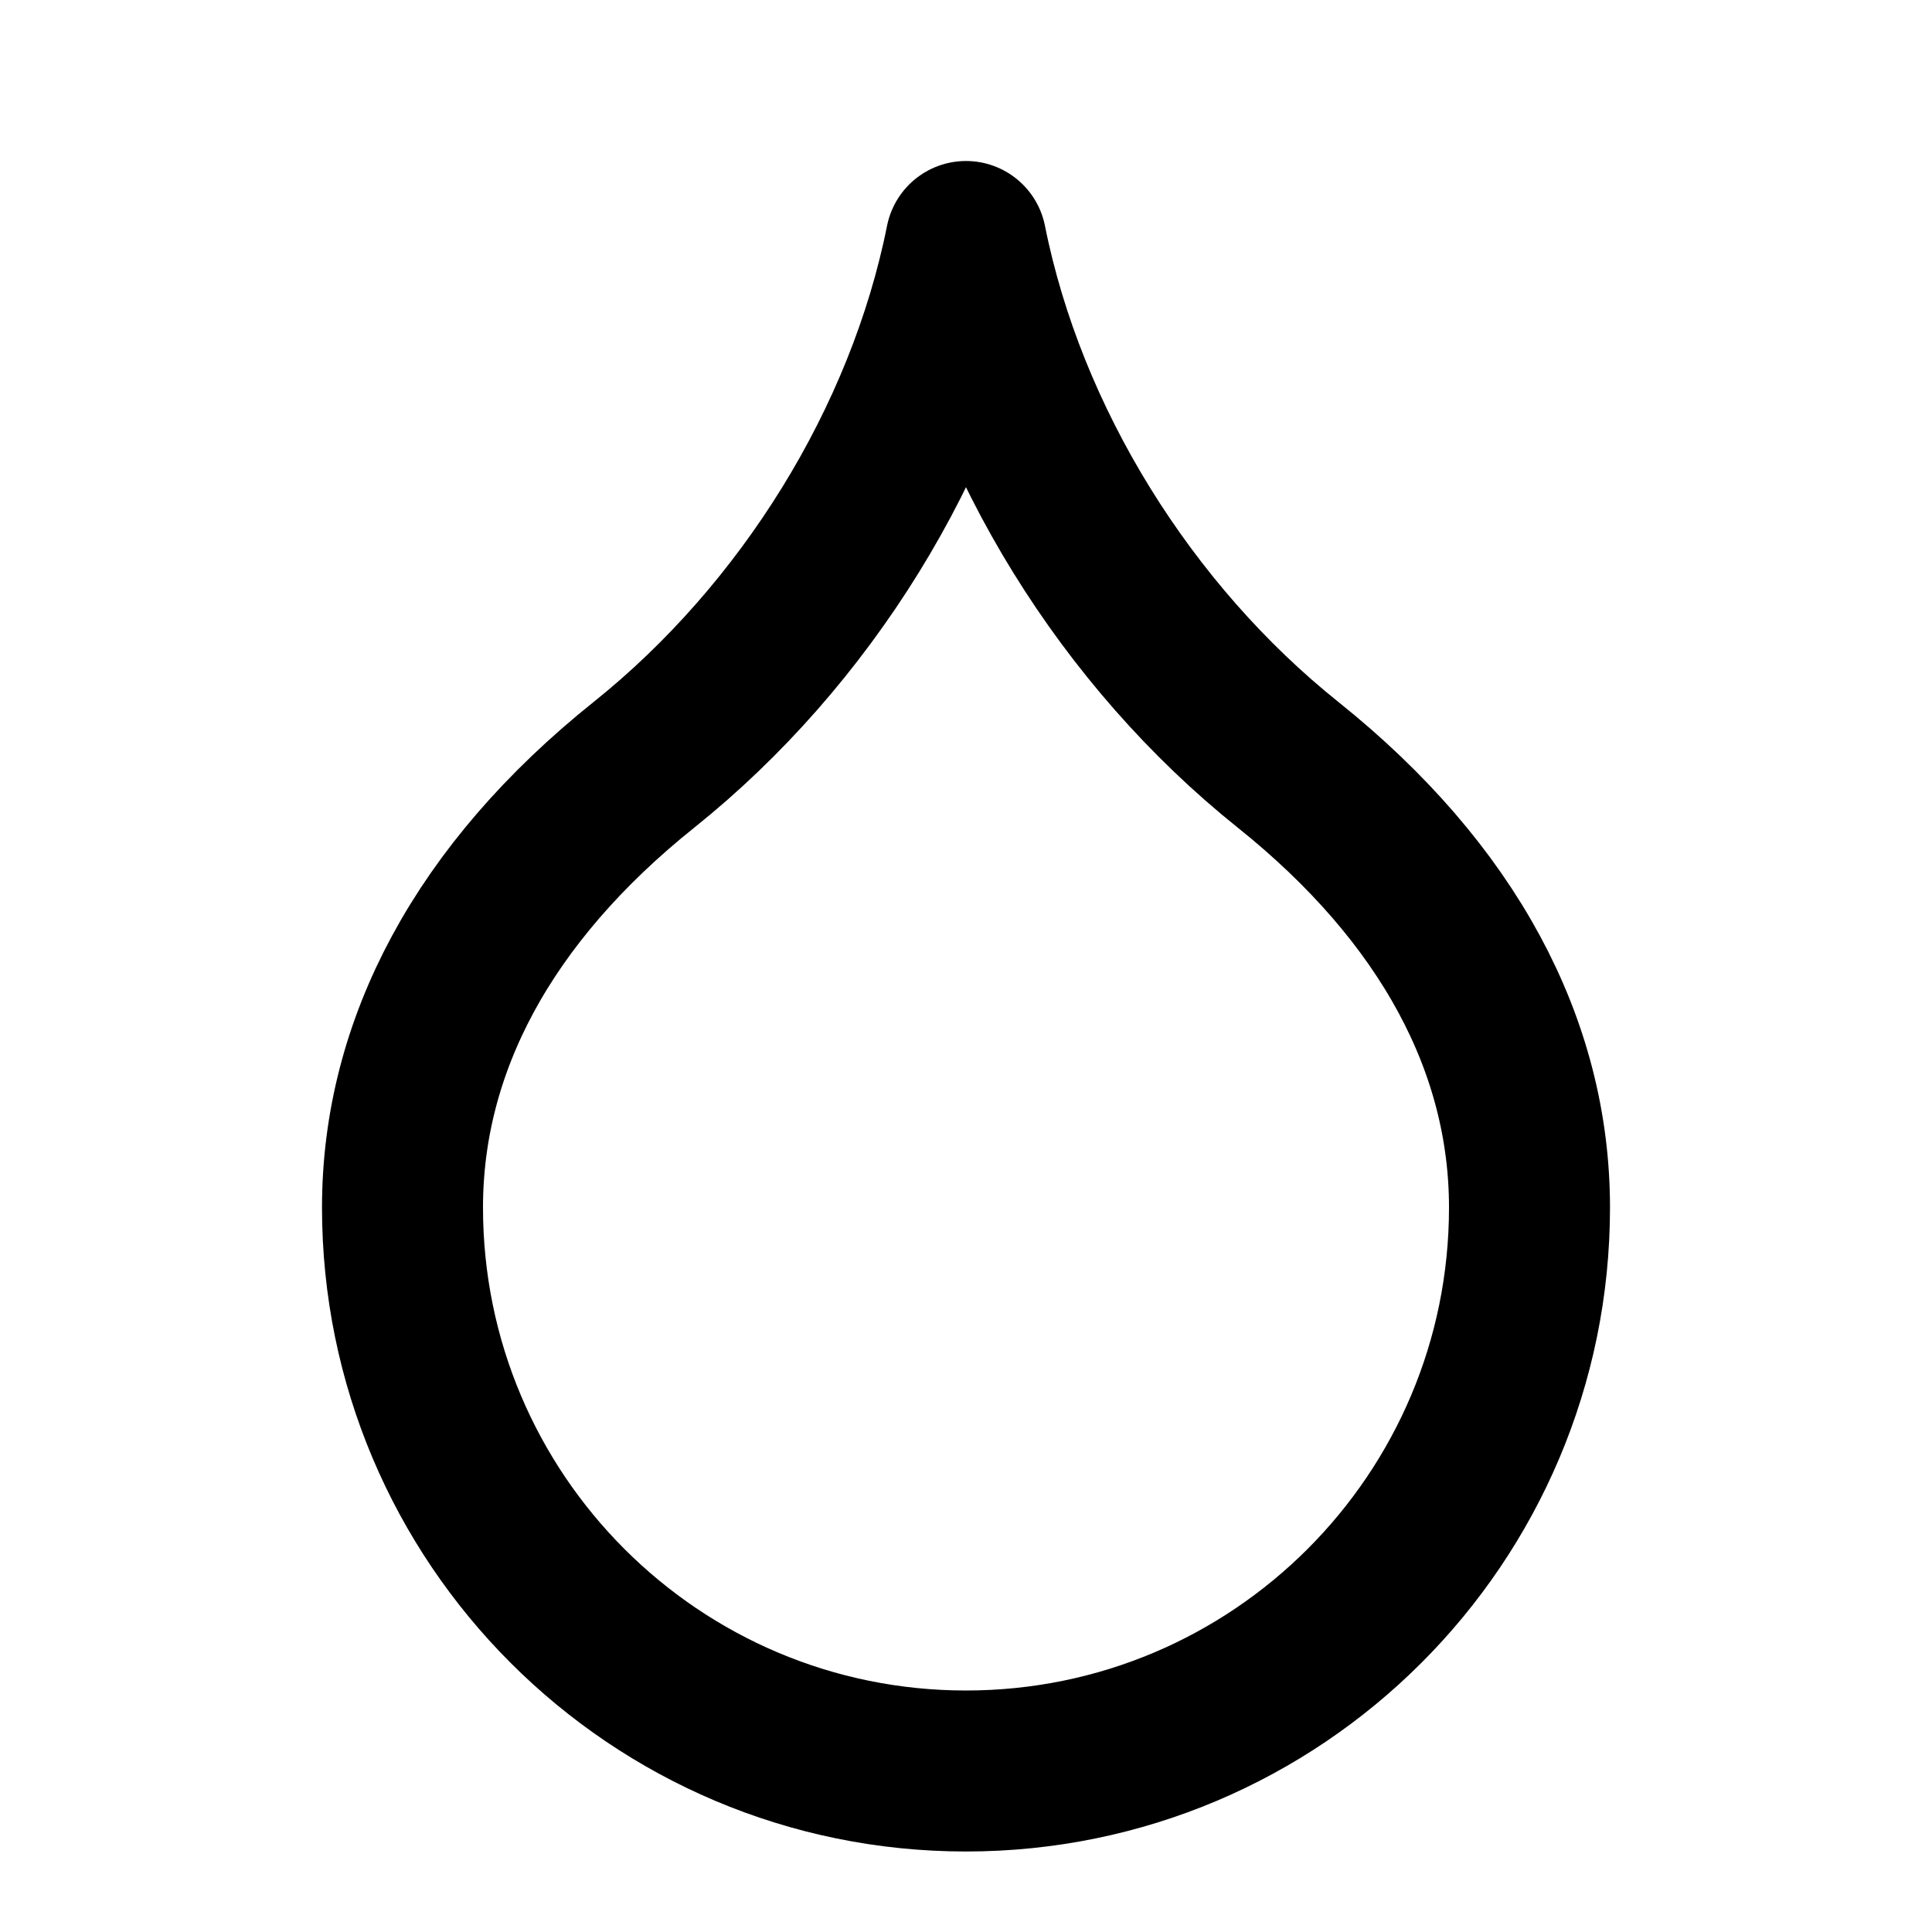
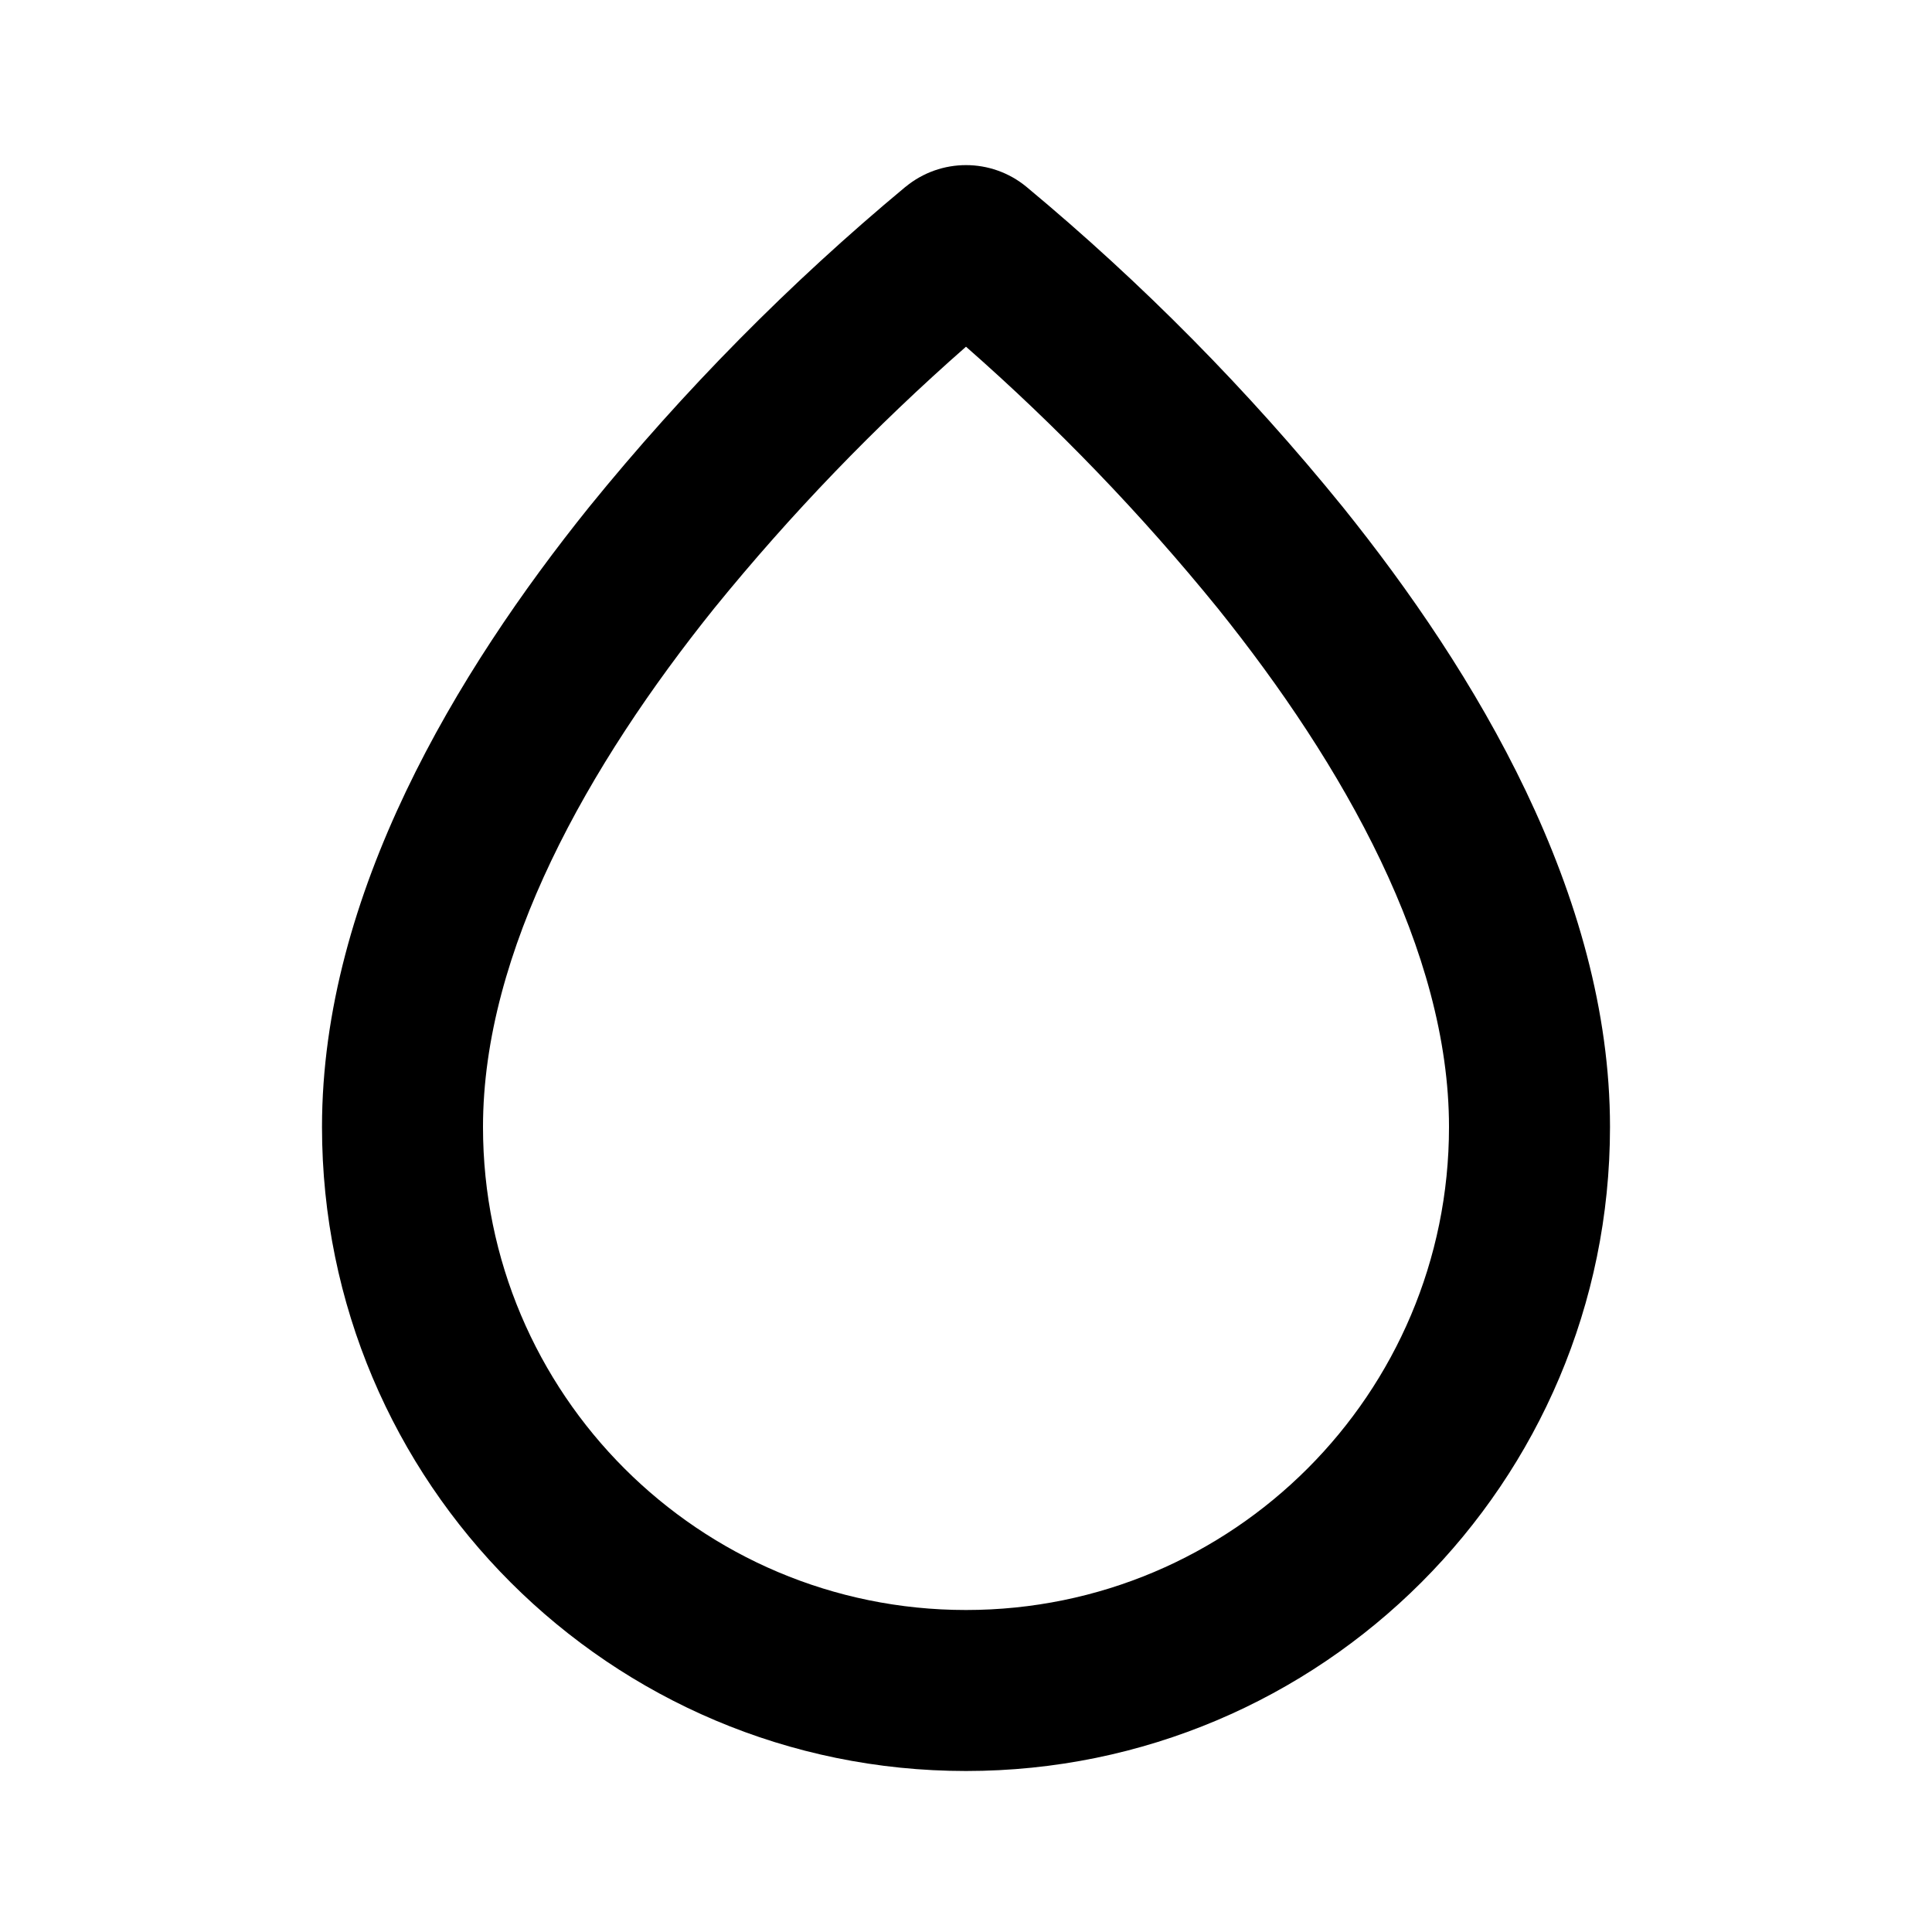
- <svg xmlns="http://www.w3.org/2000/svg" width="24" height="24" viewBox="0 0 24 24" fill="none" stroke="currentColor" stroke-width="2" stroke-linecap="round" stroke-linejoin="round">
-   <path d="M12 22a7 7 0 0 0 7-7c0-2-1-3.9-3-5.5s-3.5-4-4-6.5c-.5 2.5-2 4.9-4 6.5C6 11.1 5 13 5 15a7 7 0 0 0 7 7z" />
+ <svg xmlns="http://www.w3.org/2000/svg" width="24" height="24">
+   <g fill="none" fill-rule="evenodd">
+     <path d="M24 0v24H0V0zM12.593 23.258l-.011.002-.071.035-.02.004-.014-.004-.071-.035c-.01-.004-.019-.001-.024.005l-.004.01-.017.428.005.02.01.013.104.074.015.004.012-.004.104-.074.012-.016.004-.017-.017-.427c-.002-.01-.009-.017-.017-.018m.265-.113-.013.002-.185.093-.01.01-.003.011.018.43.005.012.008.007.201.093c.012.004.023 0 .029-.008l.004-.014-.034-.614c-.003-.012-.01-.02-.02-.022m-.715.002a.023.023 0 0 0-.027.006l-.006.014-.034.614c0 .012.007.02.017.024l.015-.002.201-.093.01-.008.004-.011.017-.43-.003-.012-.01-.01z" />
+     <path fill="currentColor" d="M12 4.307a26.826 26.826 0 0 0-3.124 3.245C7.305 9.507 6 11.817 6 14a6 6 0 0 0 12 0c0-2.183-1.305-4.493-2.876-6.448A26.824 26.824 0 0 0 12 4.307m-.751-1.986a1.18 1.18 0 0 1 1.502 0A28.635 28.635 0 0 1 16.682 6.3C18.322 8.339 20 11.106 20 14a8 8 0 0 1-16 0c0-2.894 1.678-5.661 3.318-7.701a28.636 28.636 0 0 1 3.93-3.978Z" />
+   </g>
</svg>
